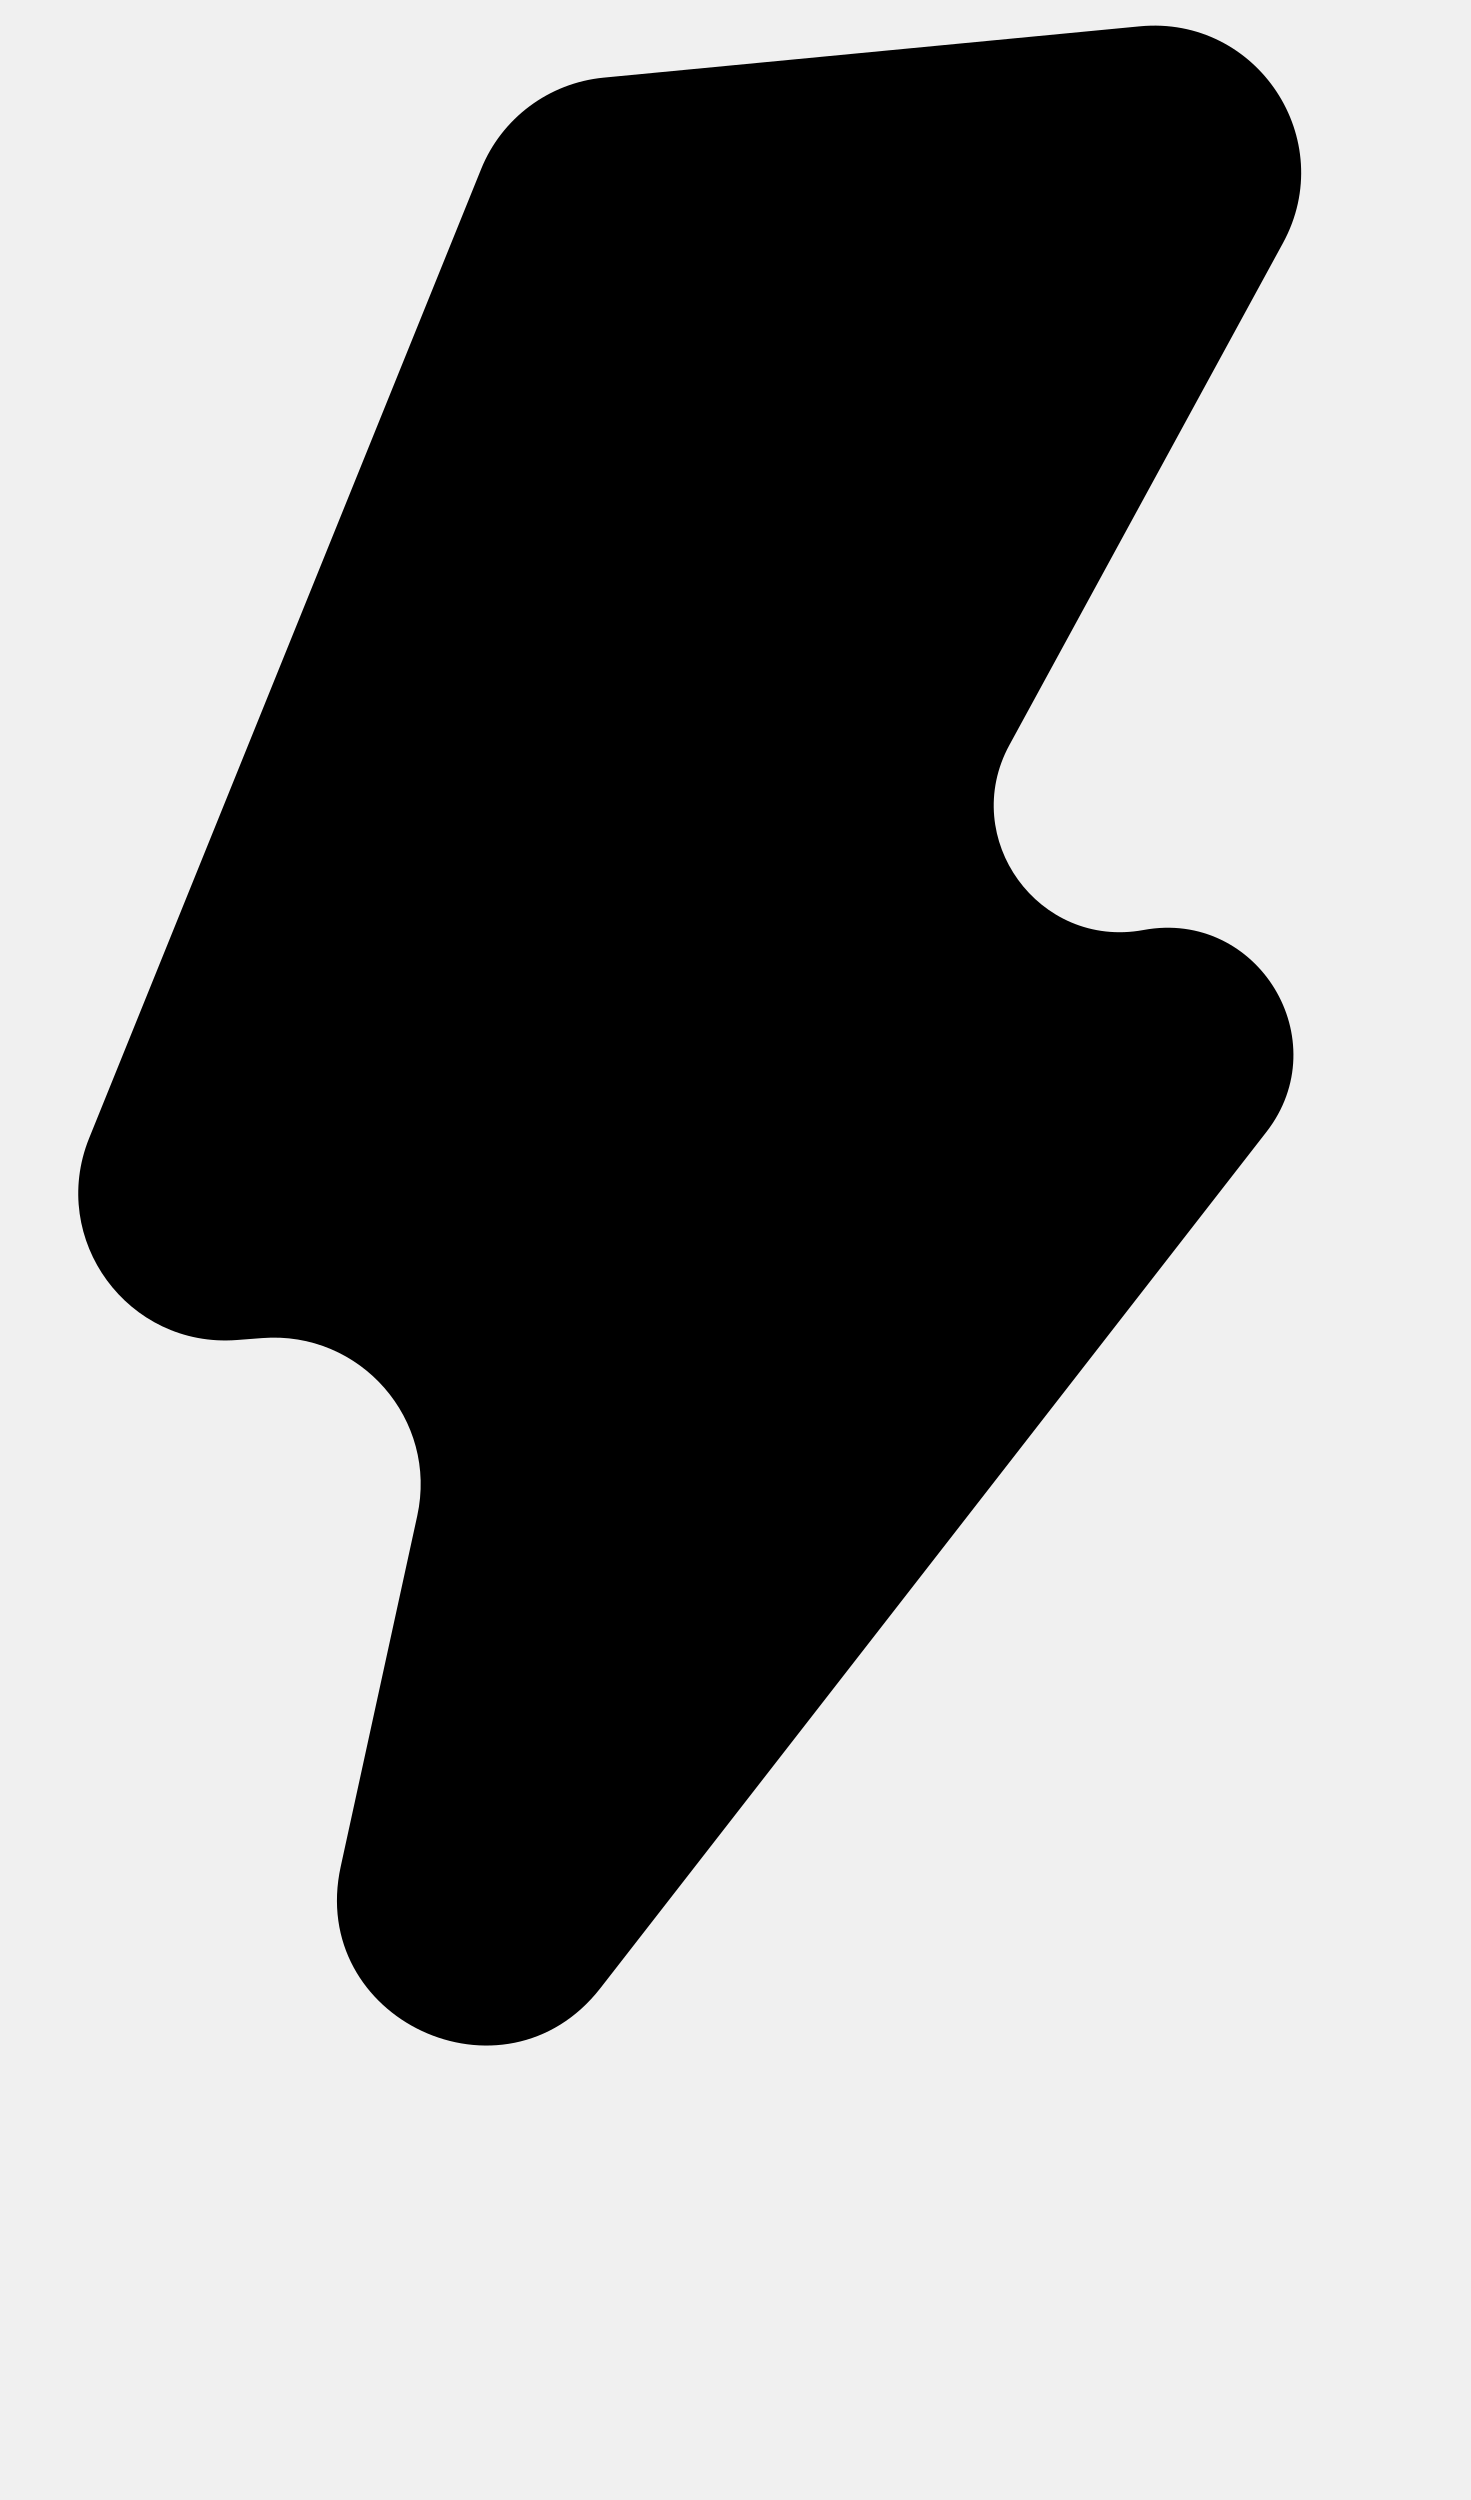
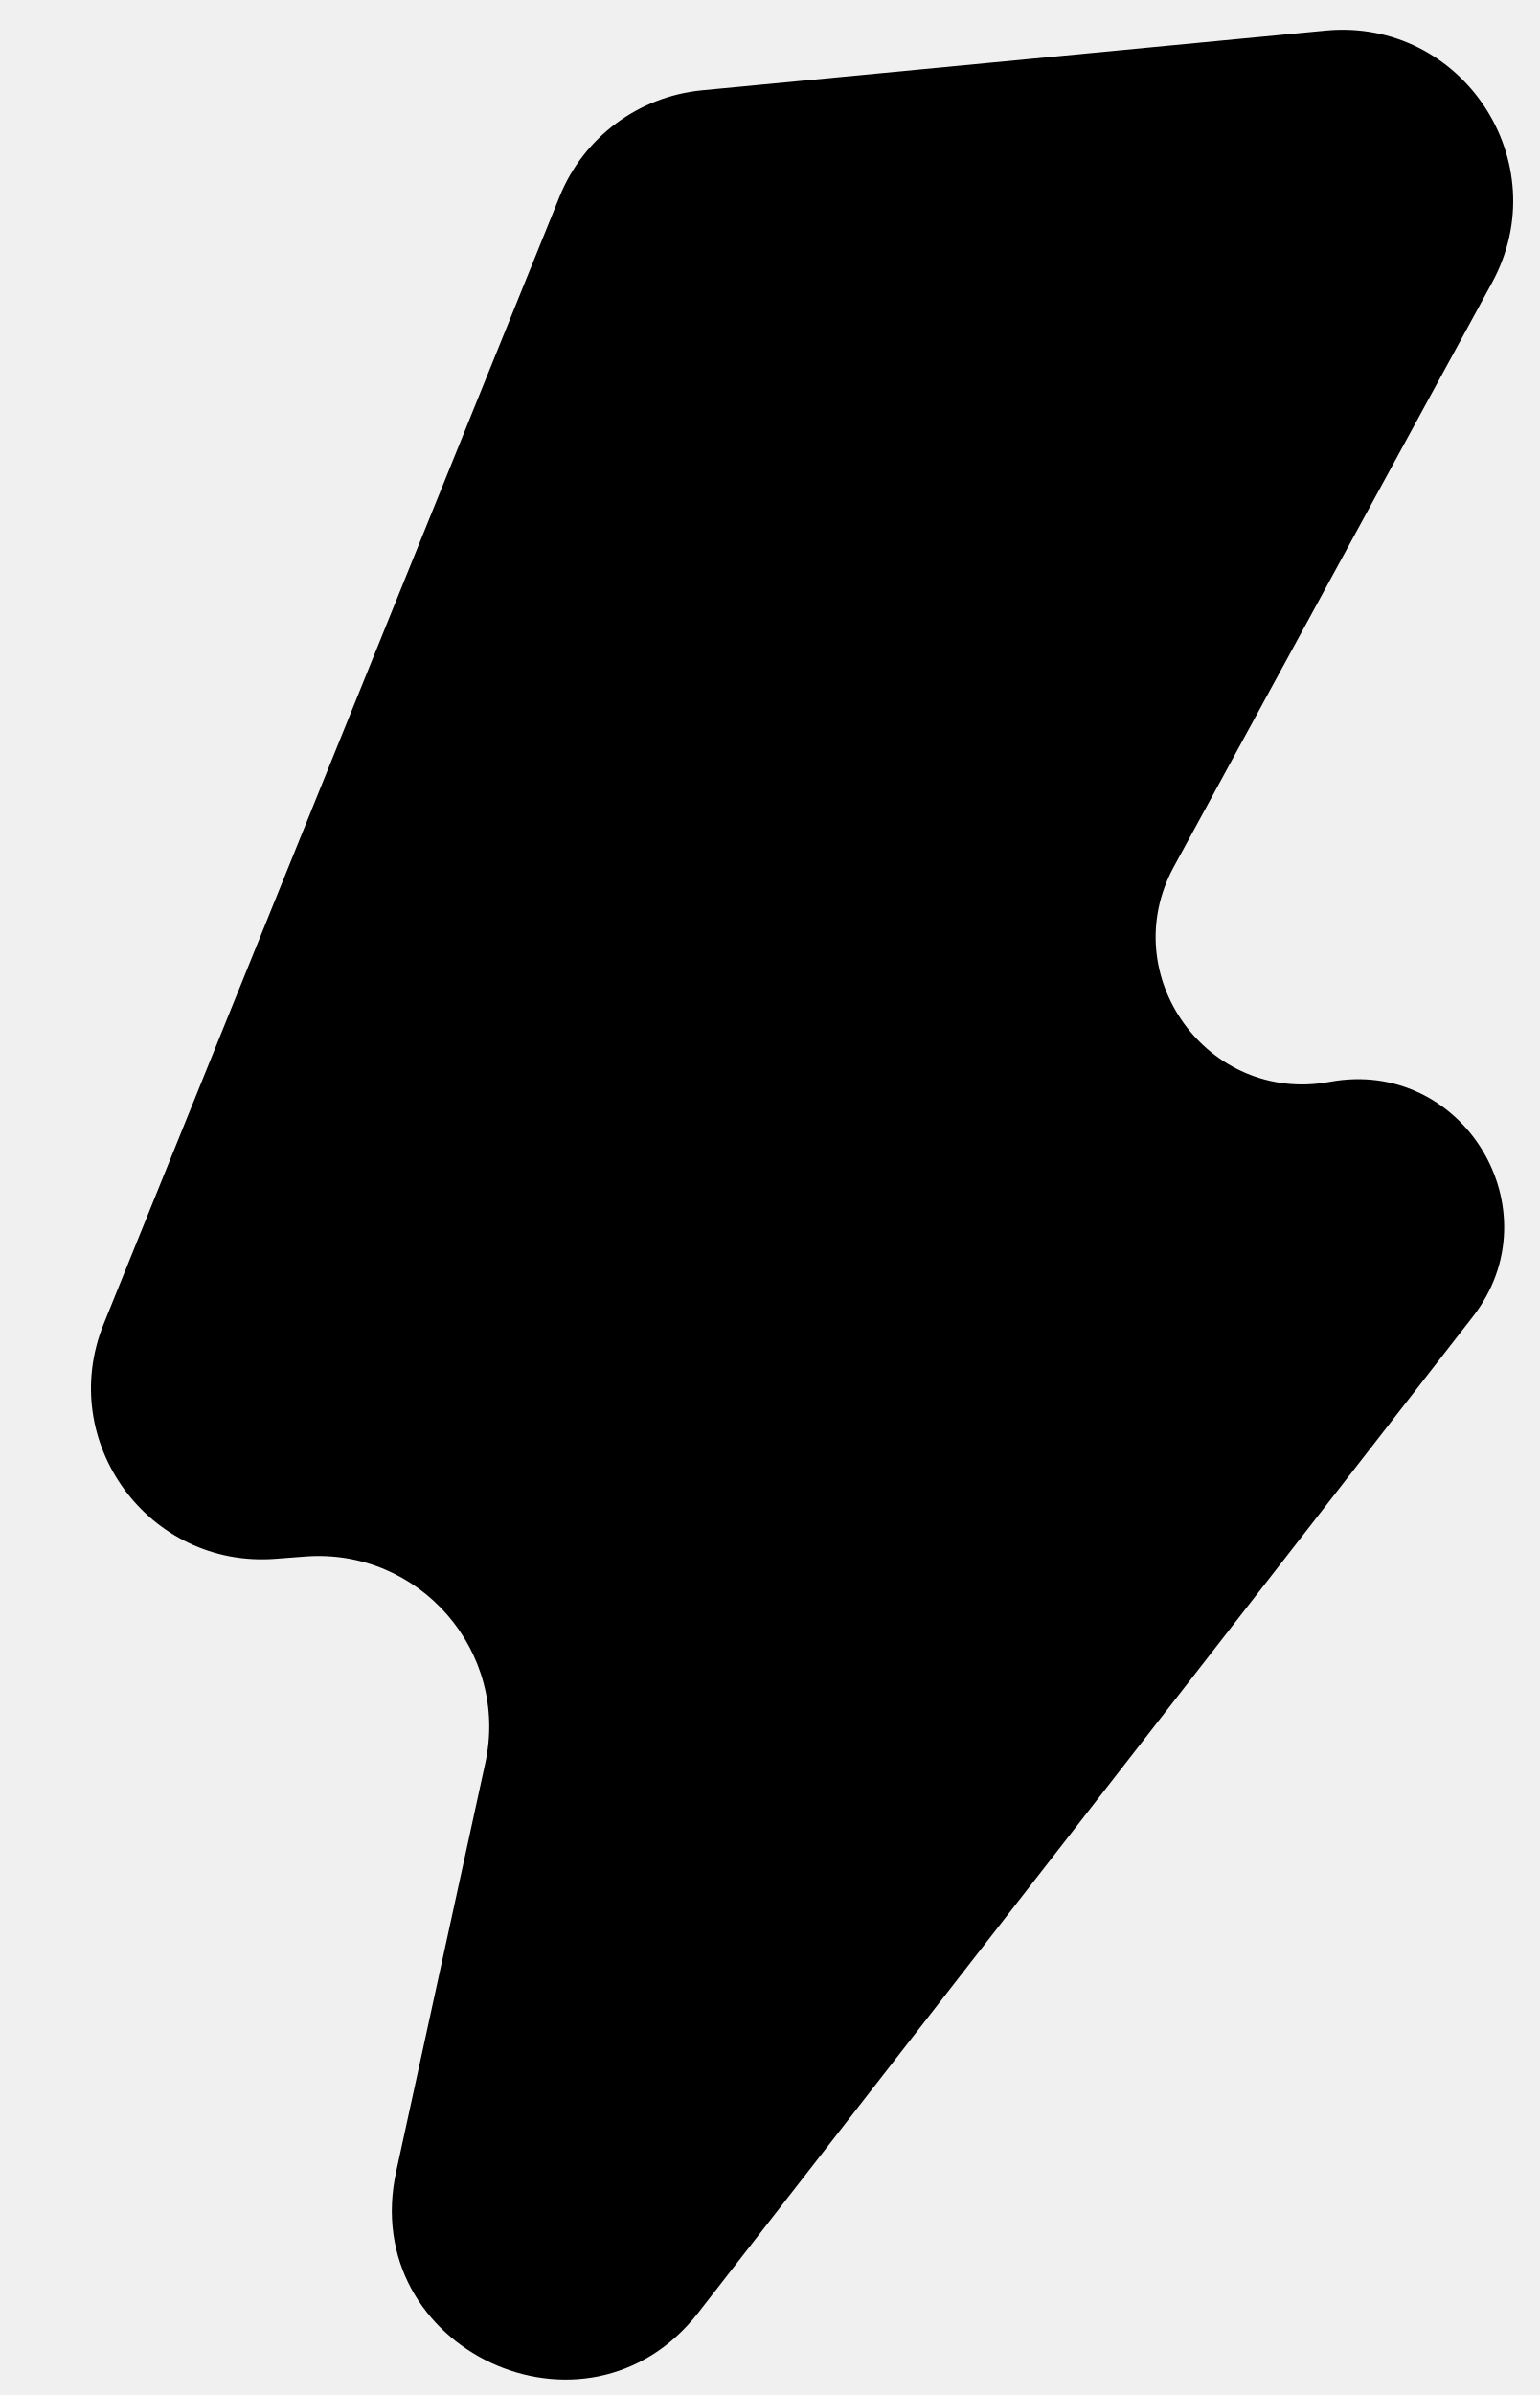
- <svg xmlns="http://www.w3.org/2000/svg" width="10" height="17" viewBox="0 0 10 17" fill="none">
-   <g clip-path="url(#clip0_1663_11608)">
-     <path d="M7.751 0.179L4.104 0.528C3.733 0.564 3.412 0.803 3.272 1.149L0.606 7.74C0.328 8.429 0.871 9.17 1.612 9.112L1.782 9.099C2.451 9.046 2.981 9.654 2.837 10.309L2.317 12.692C2.089 13.732 3.429 14.36 4.083 13.519L8.611 7.698C9.097 7.074 8.554 6.18 7.776 6.324C7.064 6.456 6.518 5.702 6.864 5.066L8.724 1.653C9.108 0.949 8.549 0.103 7.751 0.179Z" fill="black" />
-   </g>
-   <defs>
-     <clipPath id="clip0_1663_11608">
-       <rect width="10" height="17" fill="white" />
-     </clipPath>
-   </defs>
+ <svg xmlns="http://www.w3.org/2000/svg" width="9" height="14" viewBox="0 0 9 14" fill="none">
+   <path d="M7.751 0.179L4.104 0.528C3.733 0.564 3.412 0.803 3.272 1.149L0.606 7.74C0.328 8.429 0.871 9.17 1.612 9.112L1.782 9.099C2.451 9.046 2.981 9.654 2.837 10.309L2.317 12.692C2.089 13.732 3.429 14.36 4.083 13.519L8.611 7.698C9.097 7.074 8.554 6.18 7.776 6.324C7.064 6.456 6.518 5.702 6.864 5.066L8.724 1.653C9.108 0.949 8.549 0.103 7.751 0.179Z" fill="black" />
</svg>
